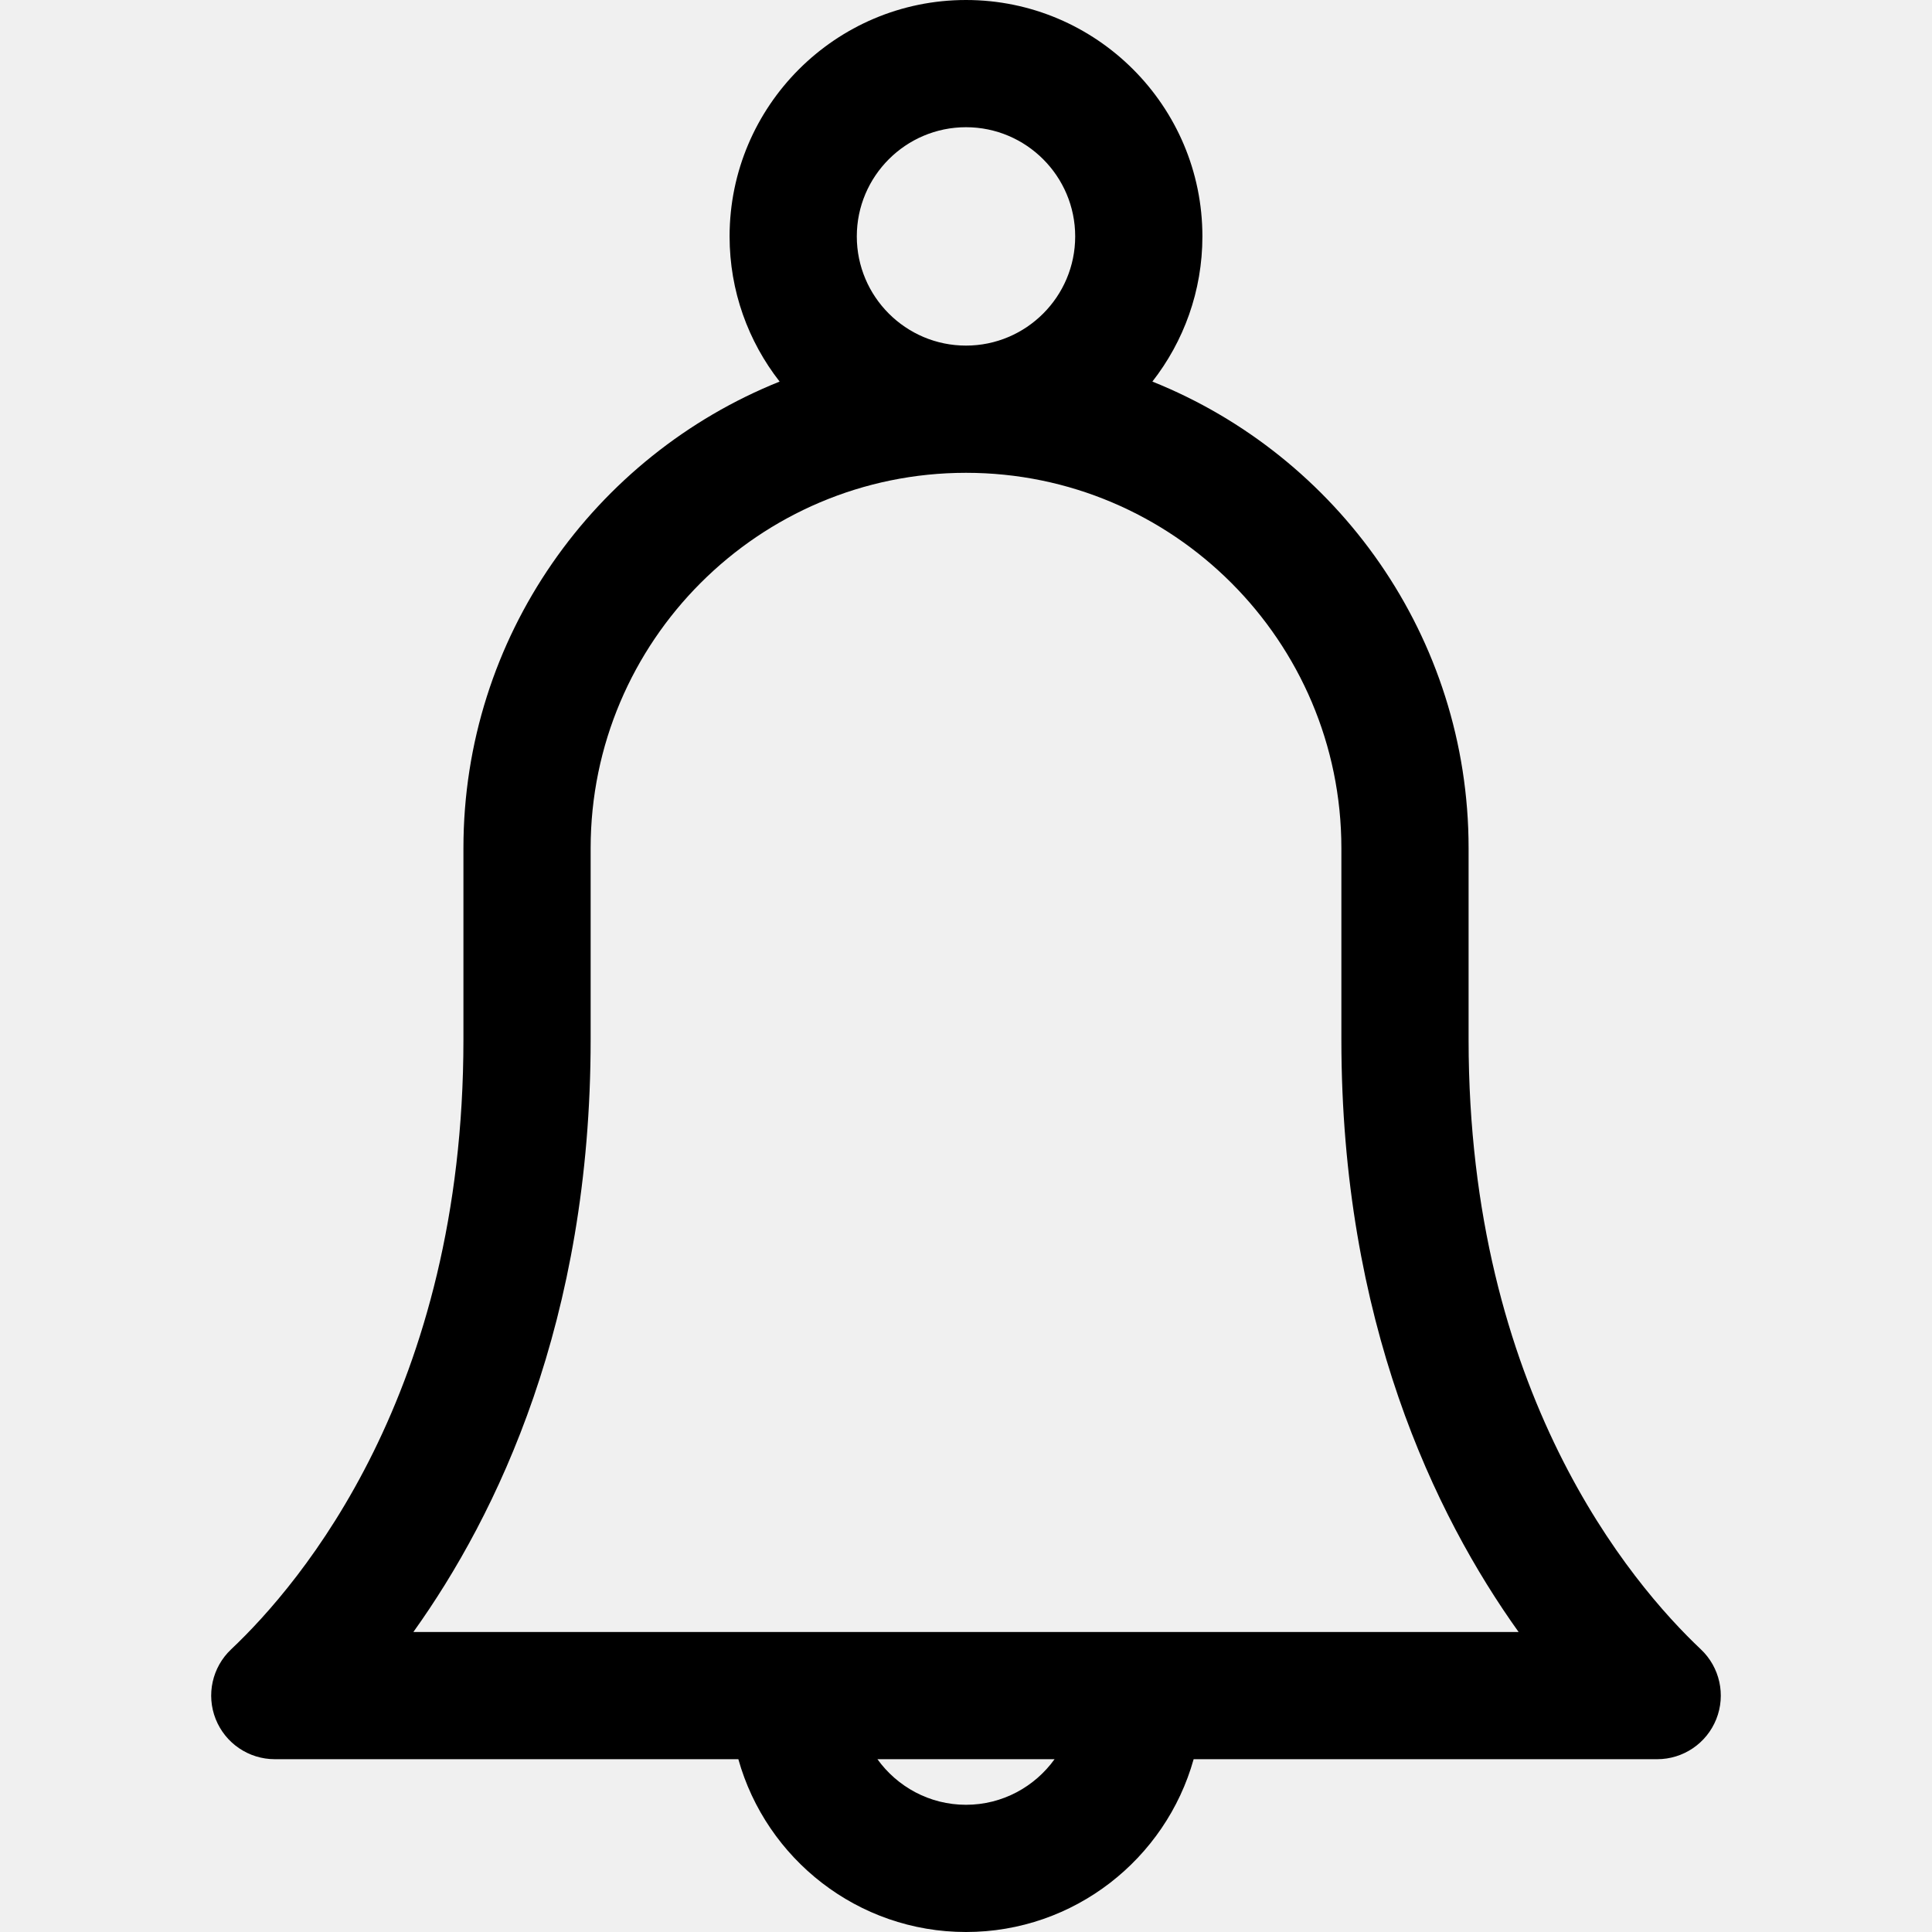
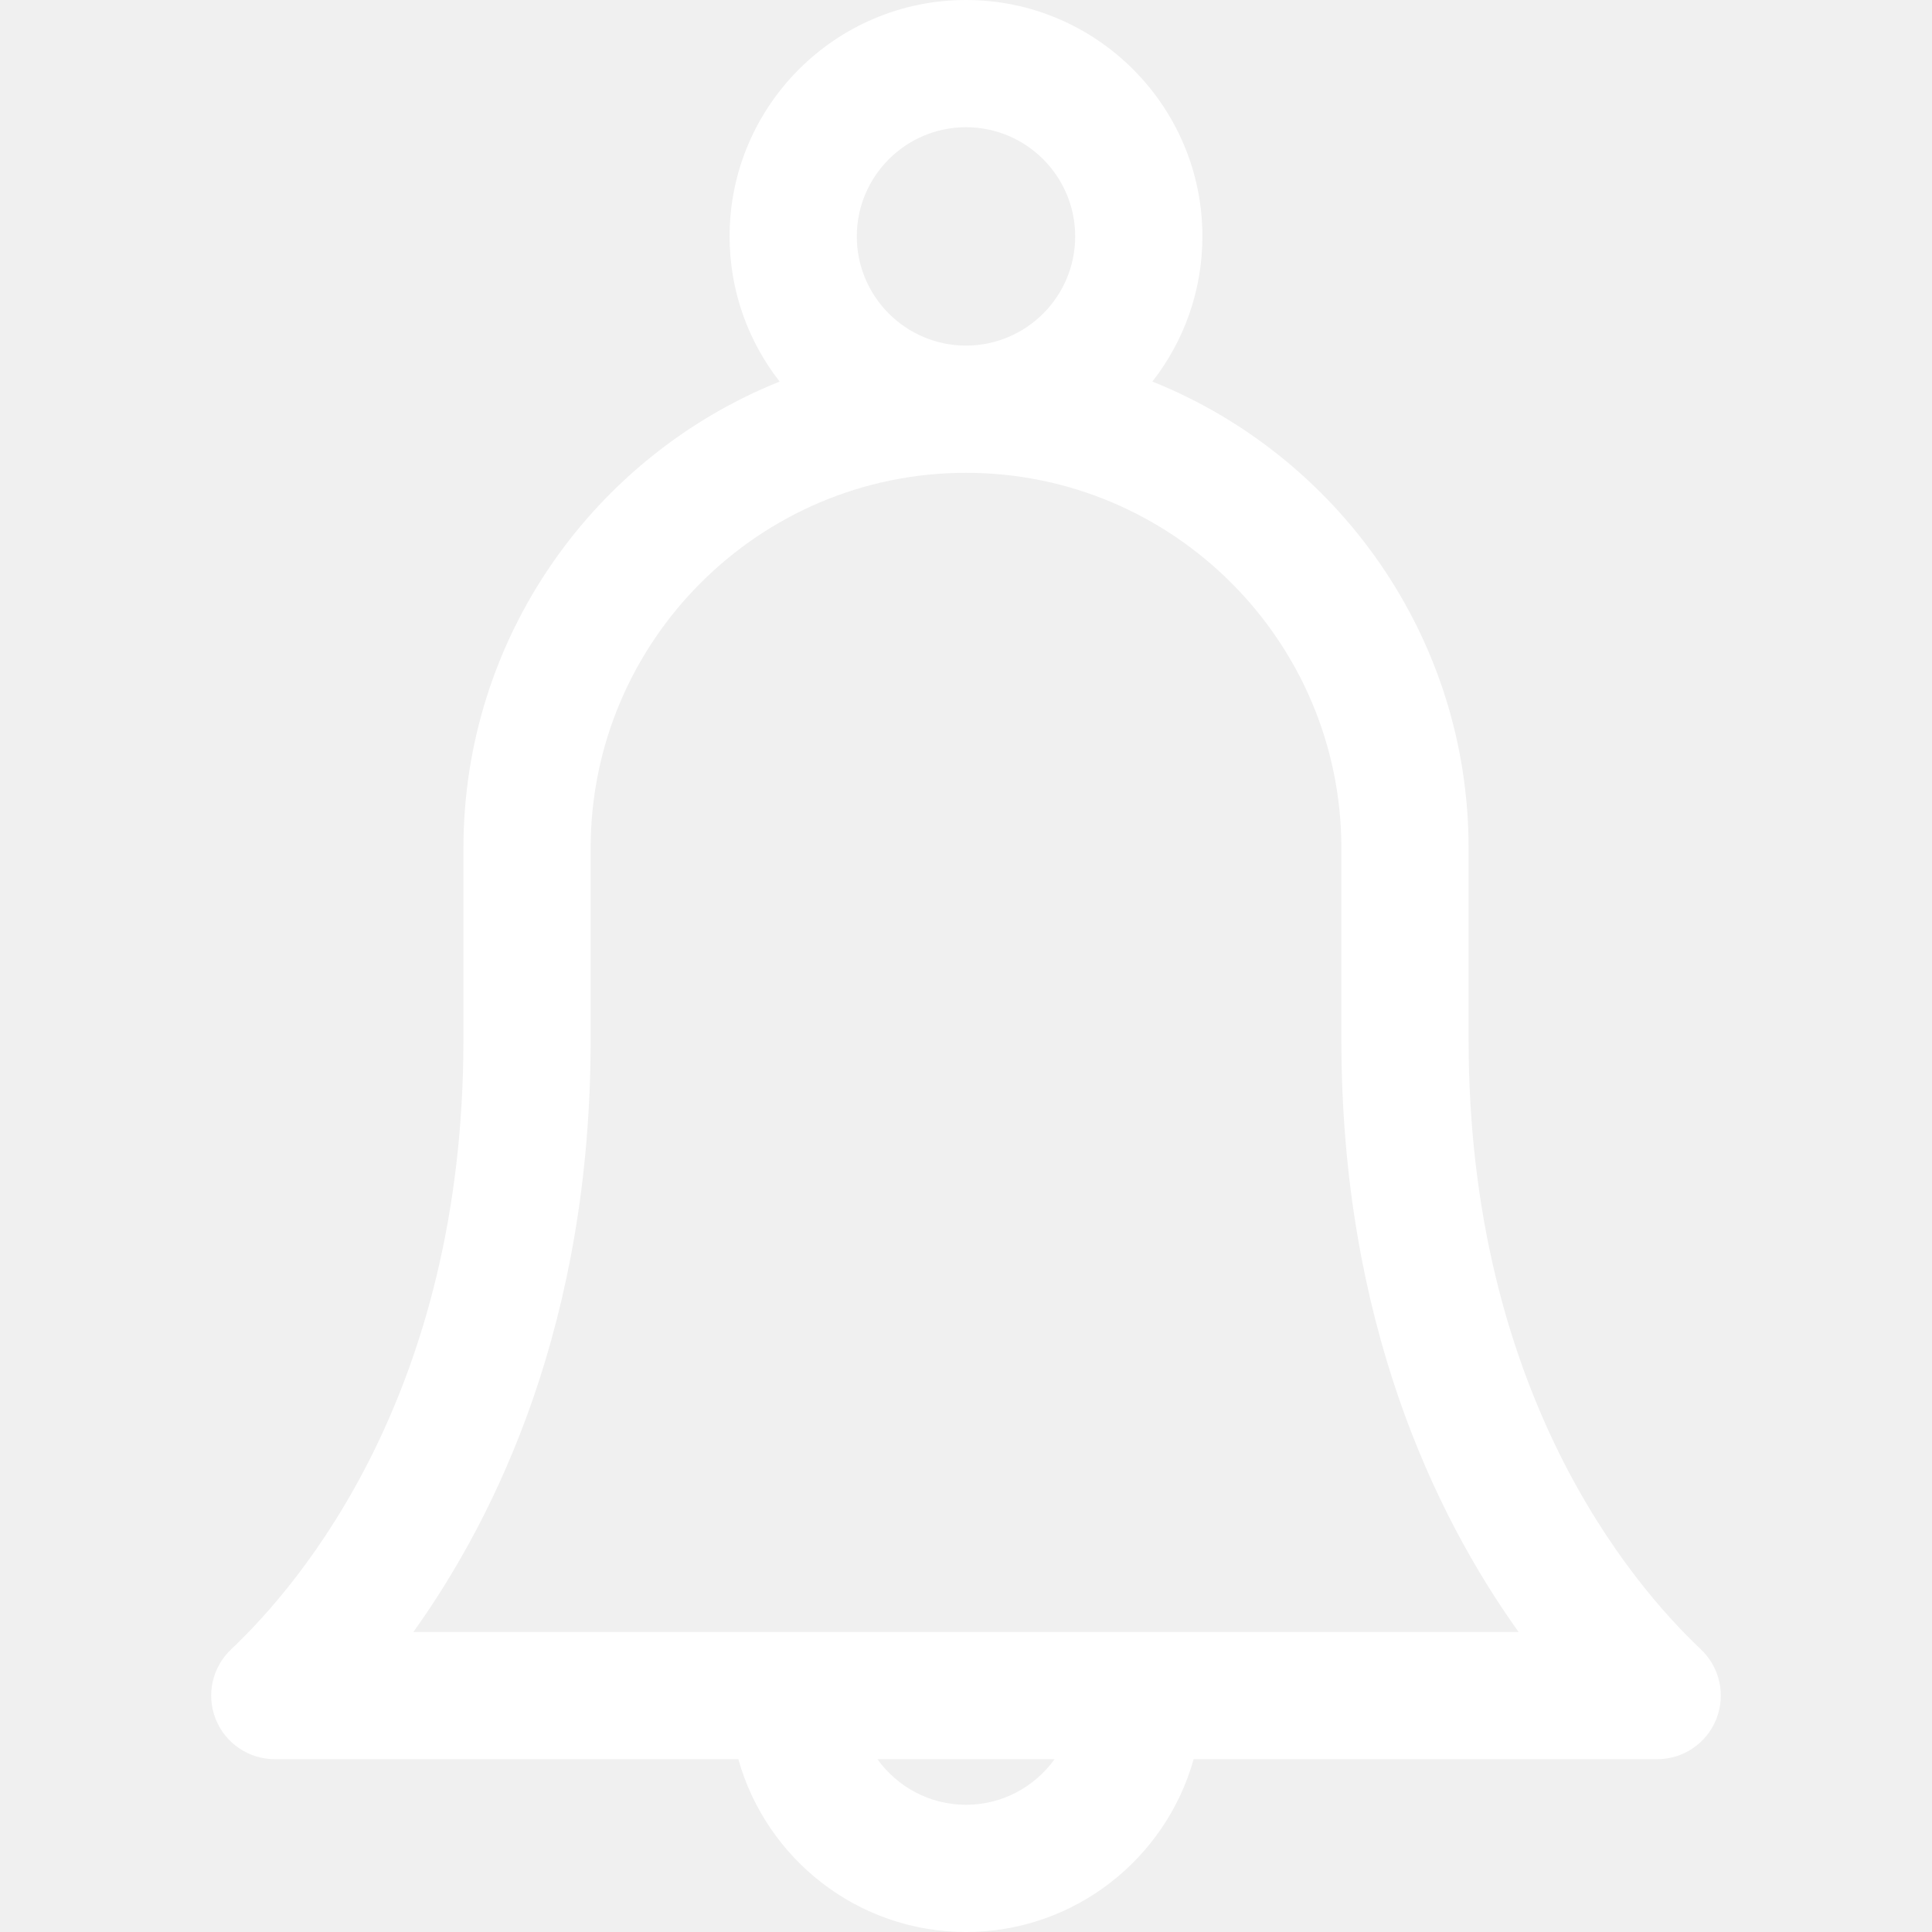
- <svg xmlns="http://www.w3.org/2000/svg" version="1.1" id="Capa_1" x="0px" y="0px" viewBox="0 0 227.805 227.805" style="enable-background:new 0 0 227.805 227.805;" xml:space="preserve">
+ <svg xmlns="http://www.w3.org/2000/svg" version="1.1" id="Capa_1" x="0px" y="0px" fill="#FFF" viewBox="0 0 227.805 227.805" style="enable-background:new 0 0 227.805 227.805;" xml:space="preserve">
  <path d="M200.551,194.476c-8.234-7.774-27.387-30.341-27.387-71.894V100.01c0-24.913-15.461-46.269-37.285-55.018  c3.691-4.728,5.898-10.667,5.898-17.117C141.777,12.505,129.272,0,113.902,0S86.027,12.505,86.027,27.875  c0,6.449,2.208,12.39,5.899,17.118c-21.823,8.749-37.282,30.105-37.282,55.017v22.572c0,41.545-19.155,64.118-27.392,71.895  c-2.233,2.109-2.955,5.368-1.82,8.224c1.136,2.855,3.897,4.729,6.97,4.729h54.658c3.285,11.738,14.07,20.375,26.842,20.375  s23.557-8.637,26.842-20.375h54.658c3.073,0,5.835-1.874,6.97-4.73C203.507,199.844,202.785,196.585,200.551,194.476z M113.902,15  c7.1,0,12.875,5.776,12.875,12.875c0,7.099-5.775,12.875-12.875,12.875c-7.1,0-12.875-5.776-12.875-12.875  C101.027,20.776,106.803,15,113.902,15z M113.902,212.805c-4.3,0-8.104-2.127-10.443-5.375h20.887  C122.006,210.678,118.202,212.805,113.902,212.805z M134.297,192.43c-0.007,0-0.013-0.001-0.02-0.001  c-0.007,0-0.013,0.001-0.02,0.001H93.547c-0.007,0-0.013-0.001-0.02-0.001c-0.007,0-0.013,0.001-0.02,0.001H48.742  c9.907-13.845,20.902-36.686,20.902-69.848V100.01c0-24.405,19.854-44.26,44.26-44.26c24.405,0,44.26,19.855,44.26,44.26v22.572  c0,33.165,10.992,56.004,20.897,69.848H134.297z" />
  <g>
</g>
  <g>
</g>
  <g>
</g>
  <g>
</g>
  <g>
</g>
  <g>
</g>
  <g>
</g>
  <g>
</g>
  <g>
</g>
  <g>
</g>
  <g>
</g>
  <g>
</g>
  <g>
</g>
  <g>
</g>
  <g>
</g>
</svg>
